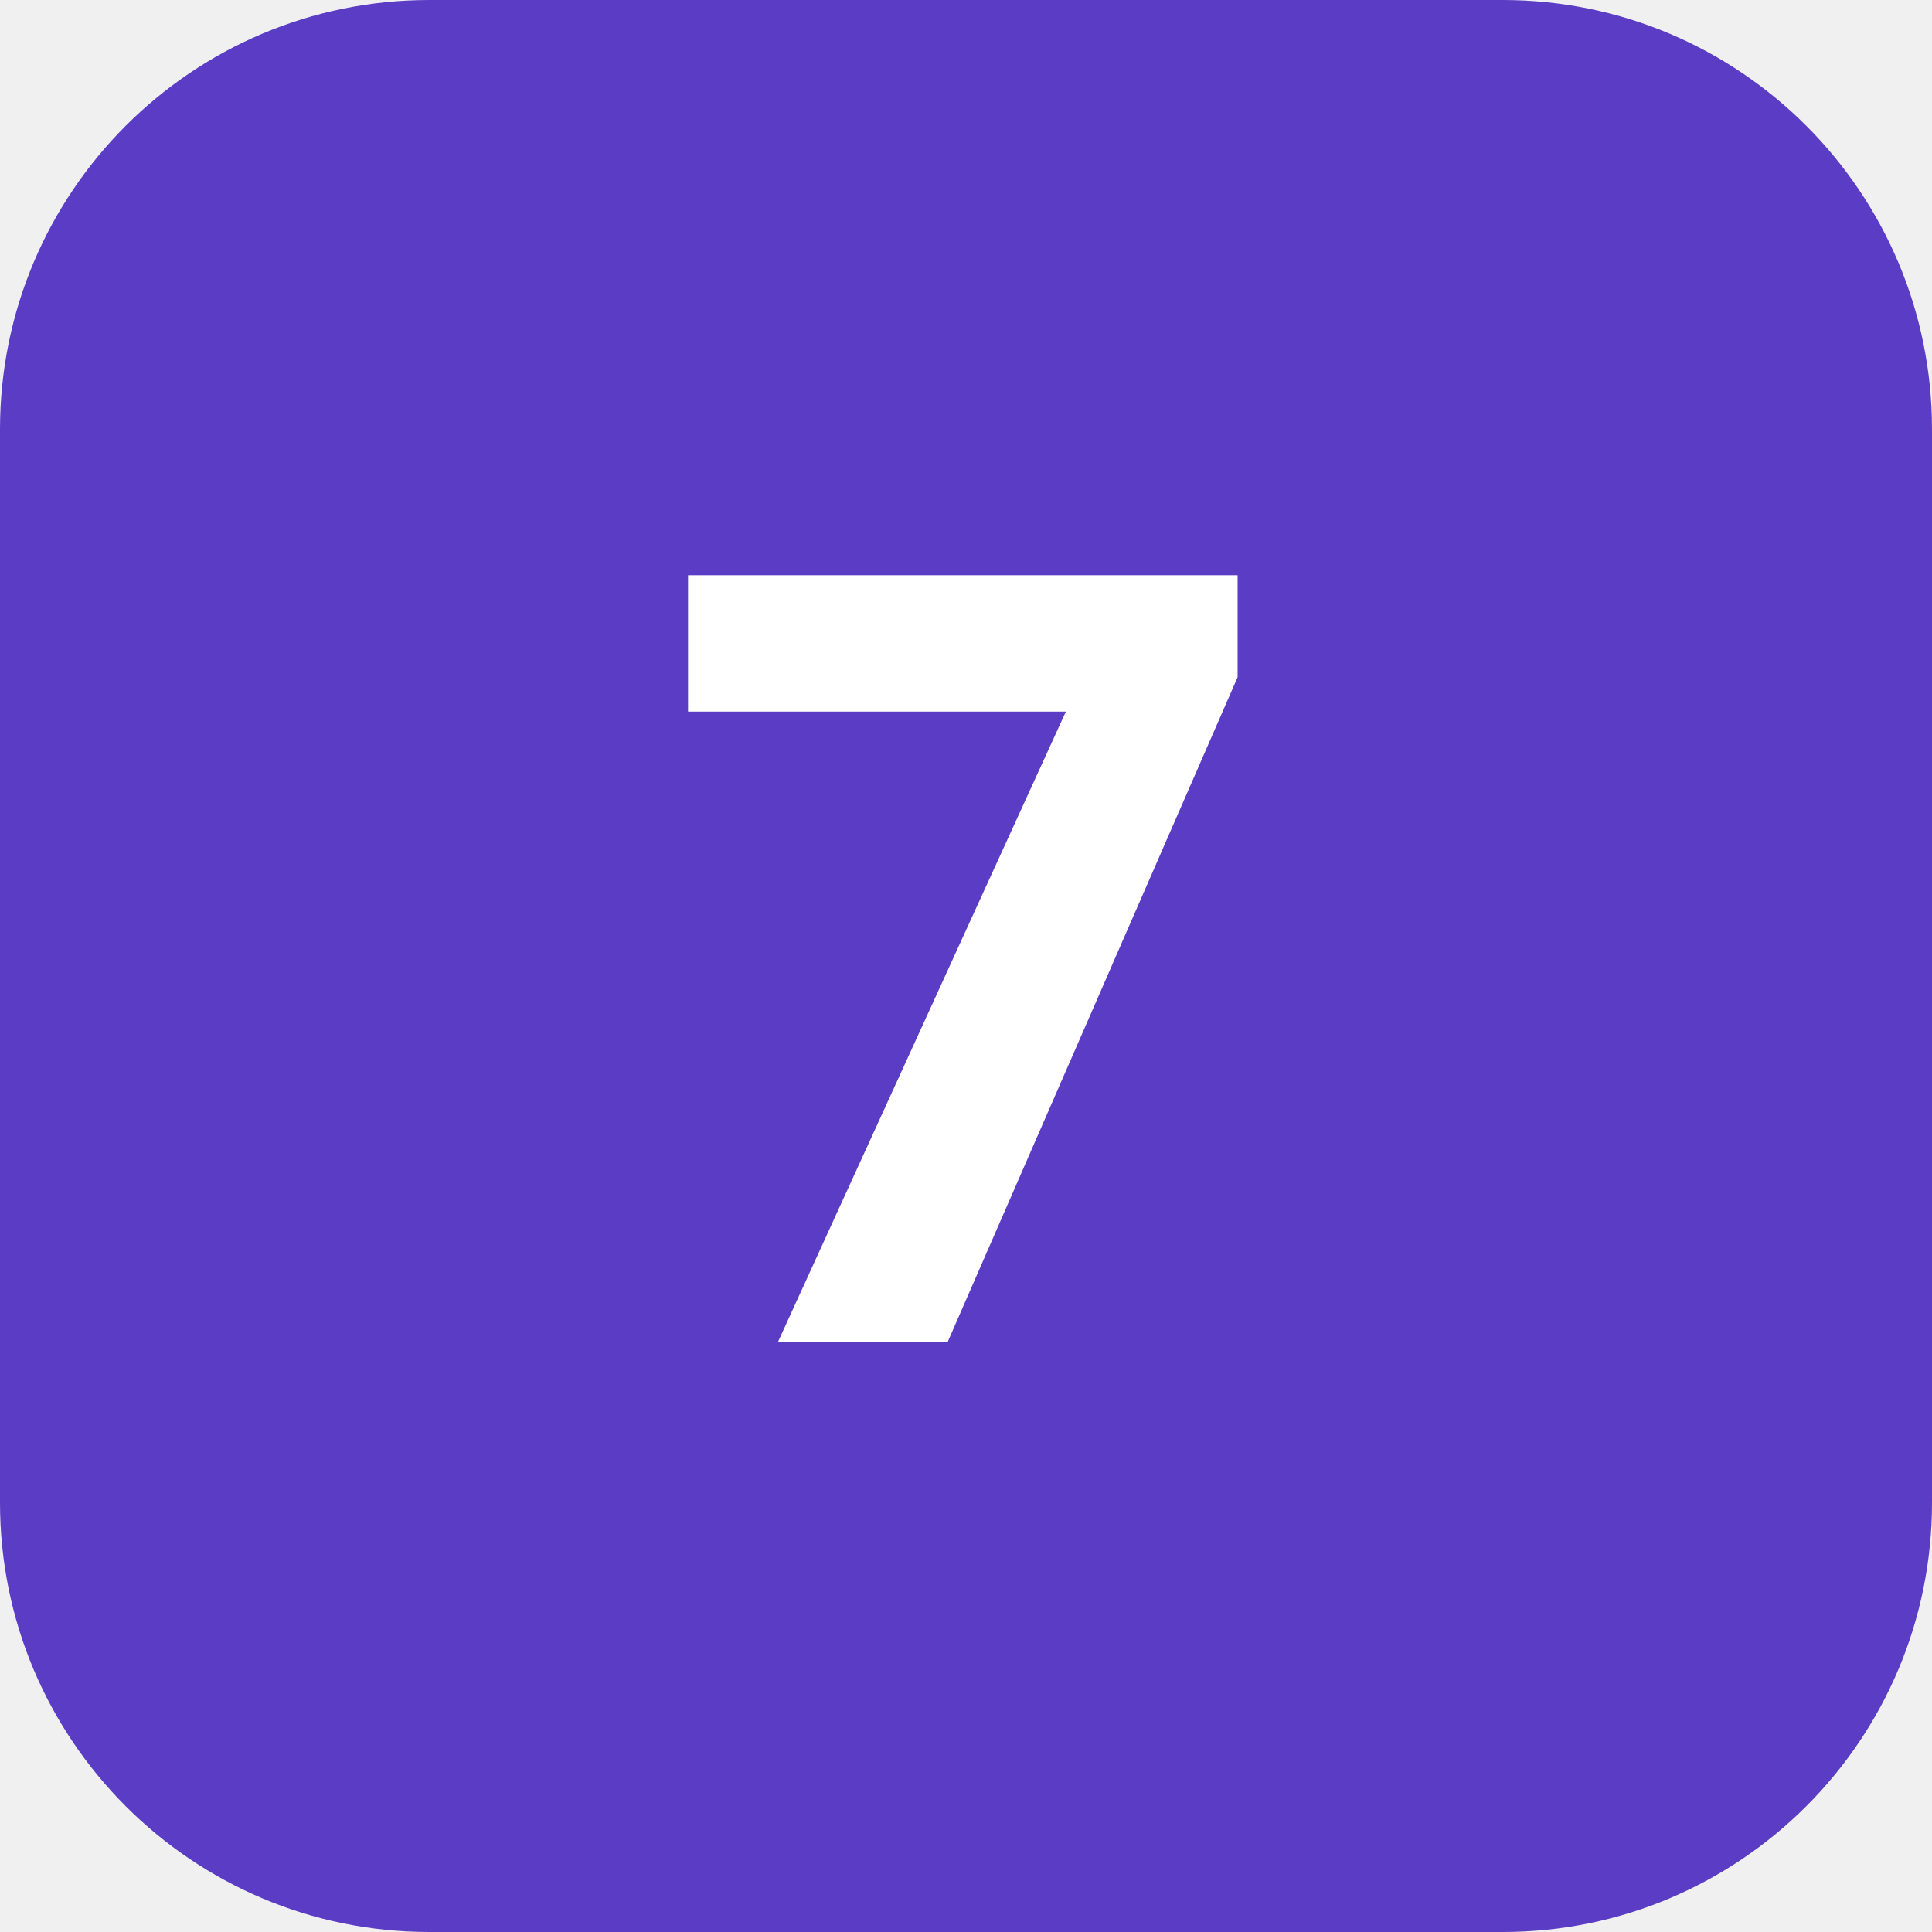
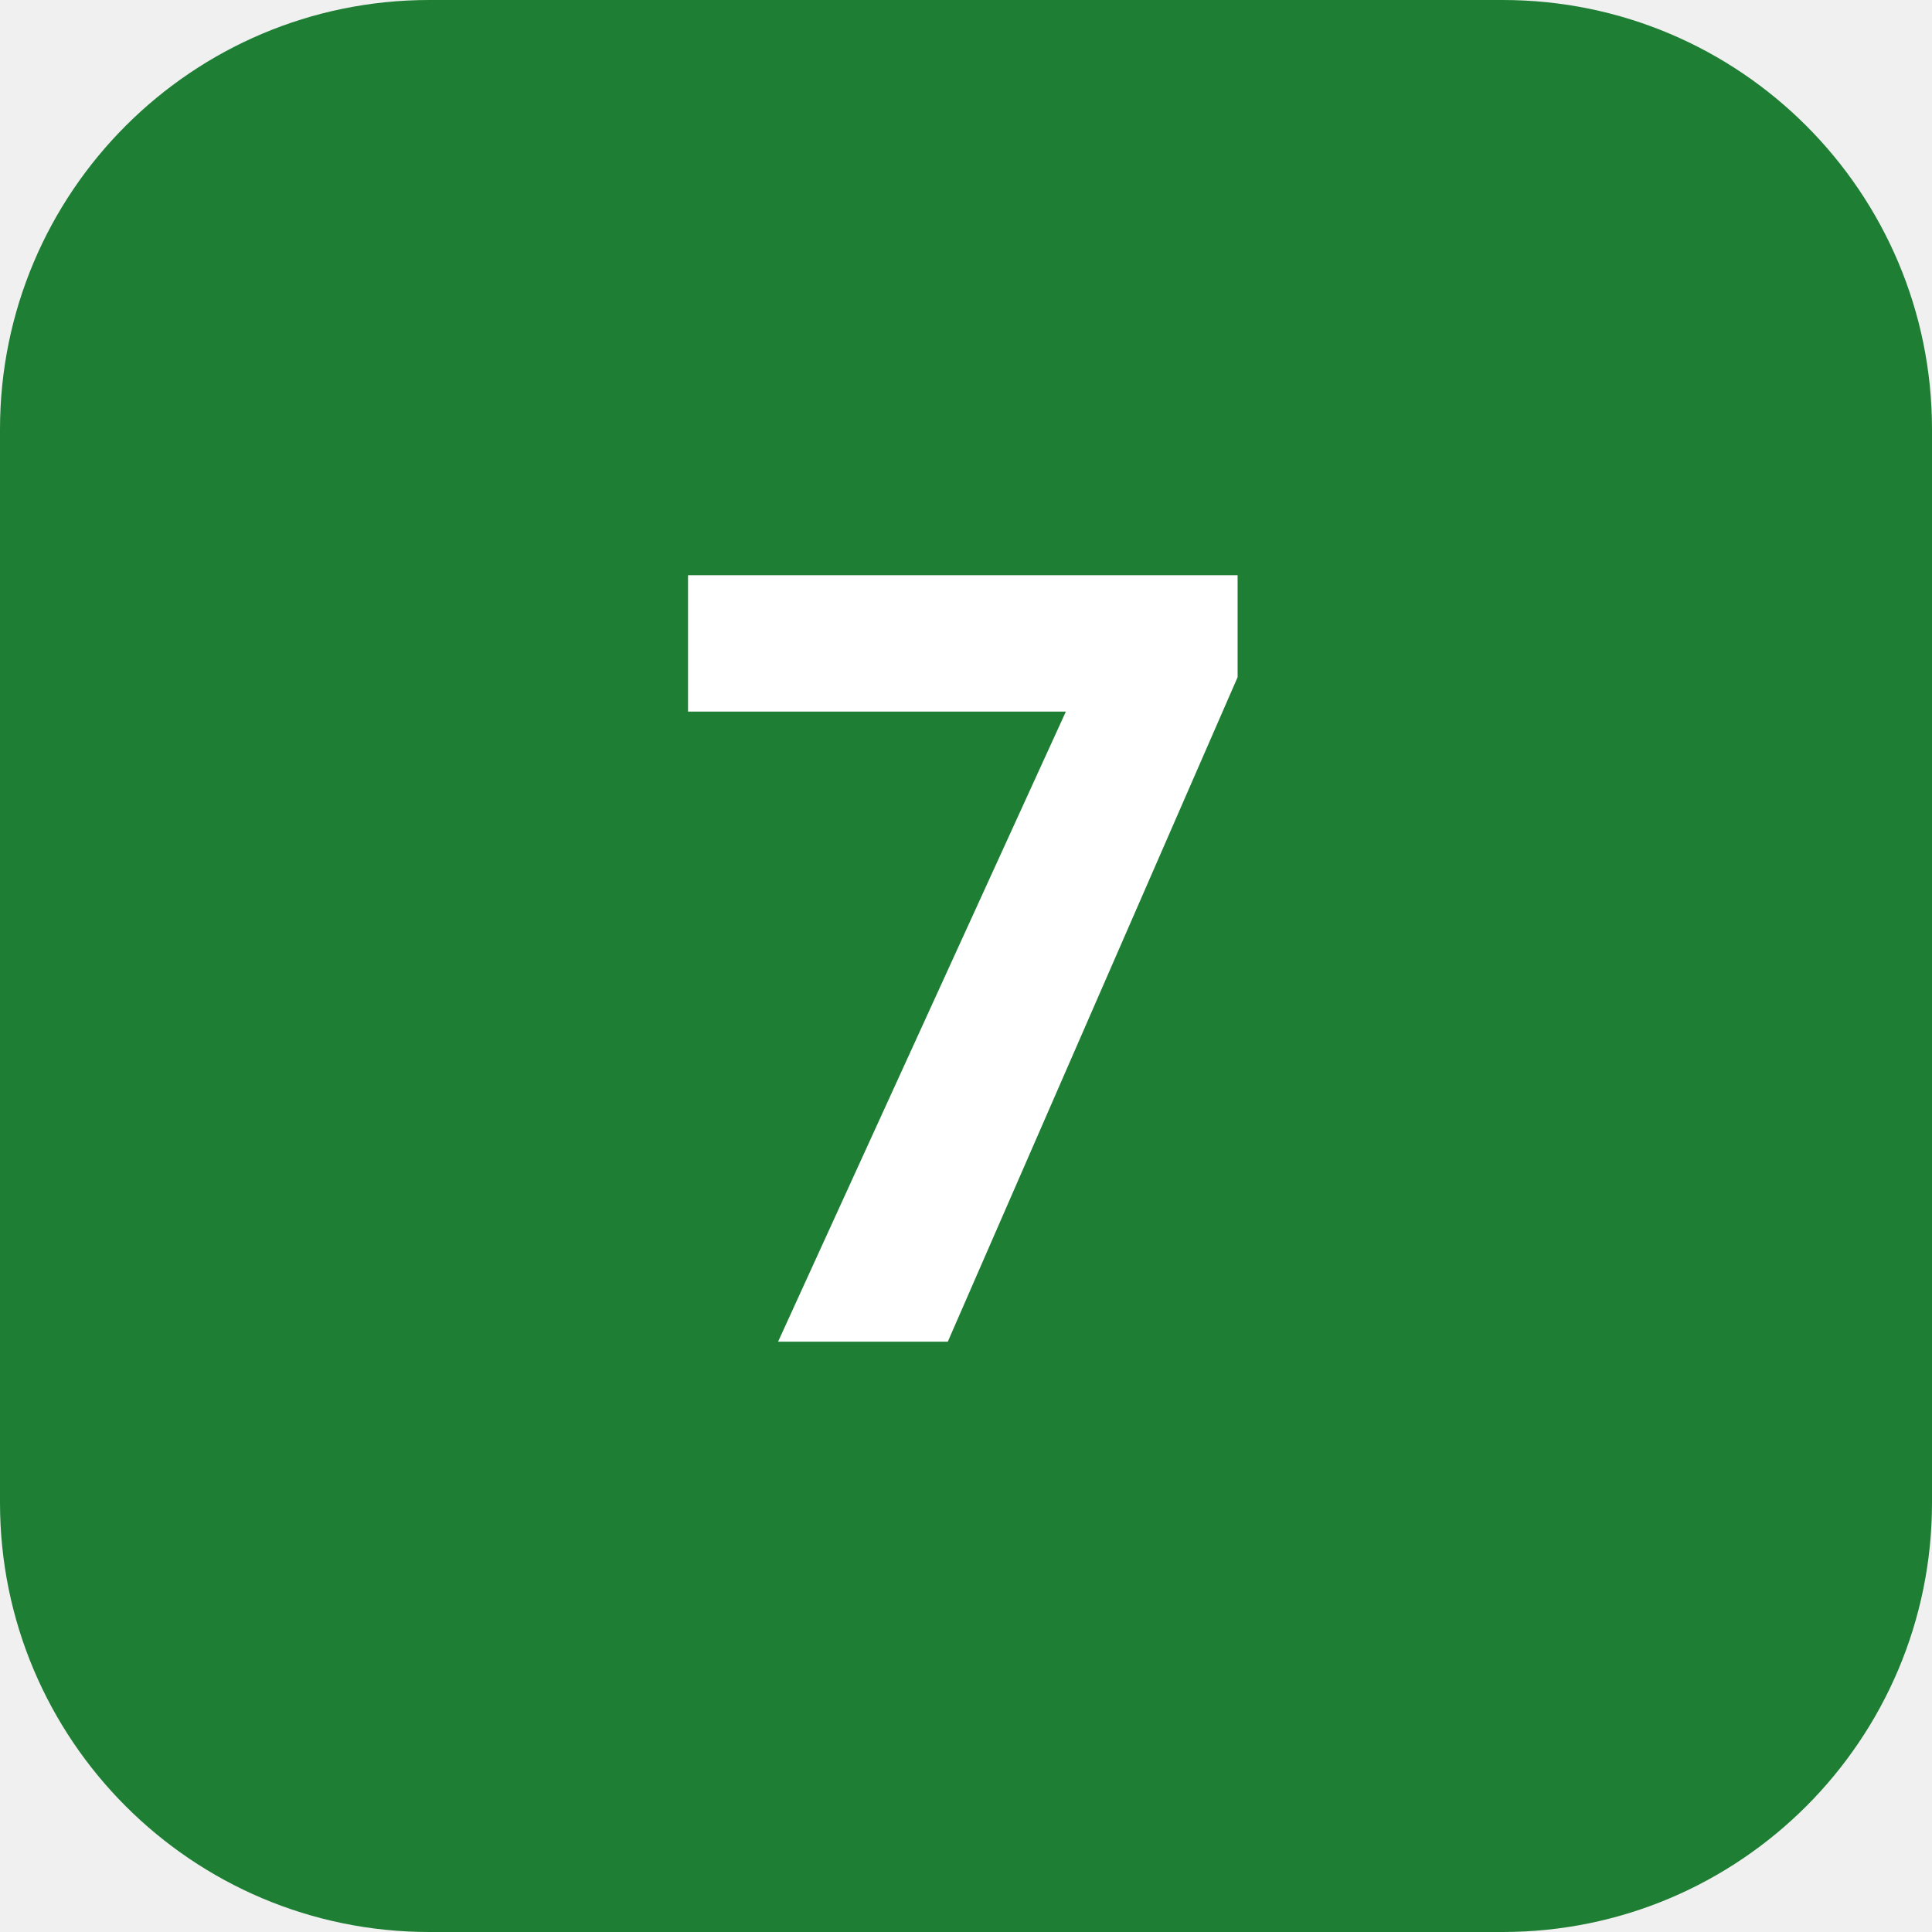
<svg xmlns="http://www.w3.org/2000/svg" viewBox="0 0 180 180">
-   <rect width="180" height="180" rx="40" fill="#5B3CC4" />
+   <rect width="180" height="180" rx="40" fill="#1E7E34" />
  <text x="90" y="125" font-family="system-ui,sans-serif" font-size="100" font-weight="700" fill="#fff" text-anchor="middle">7</text>
</svg>
